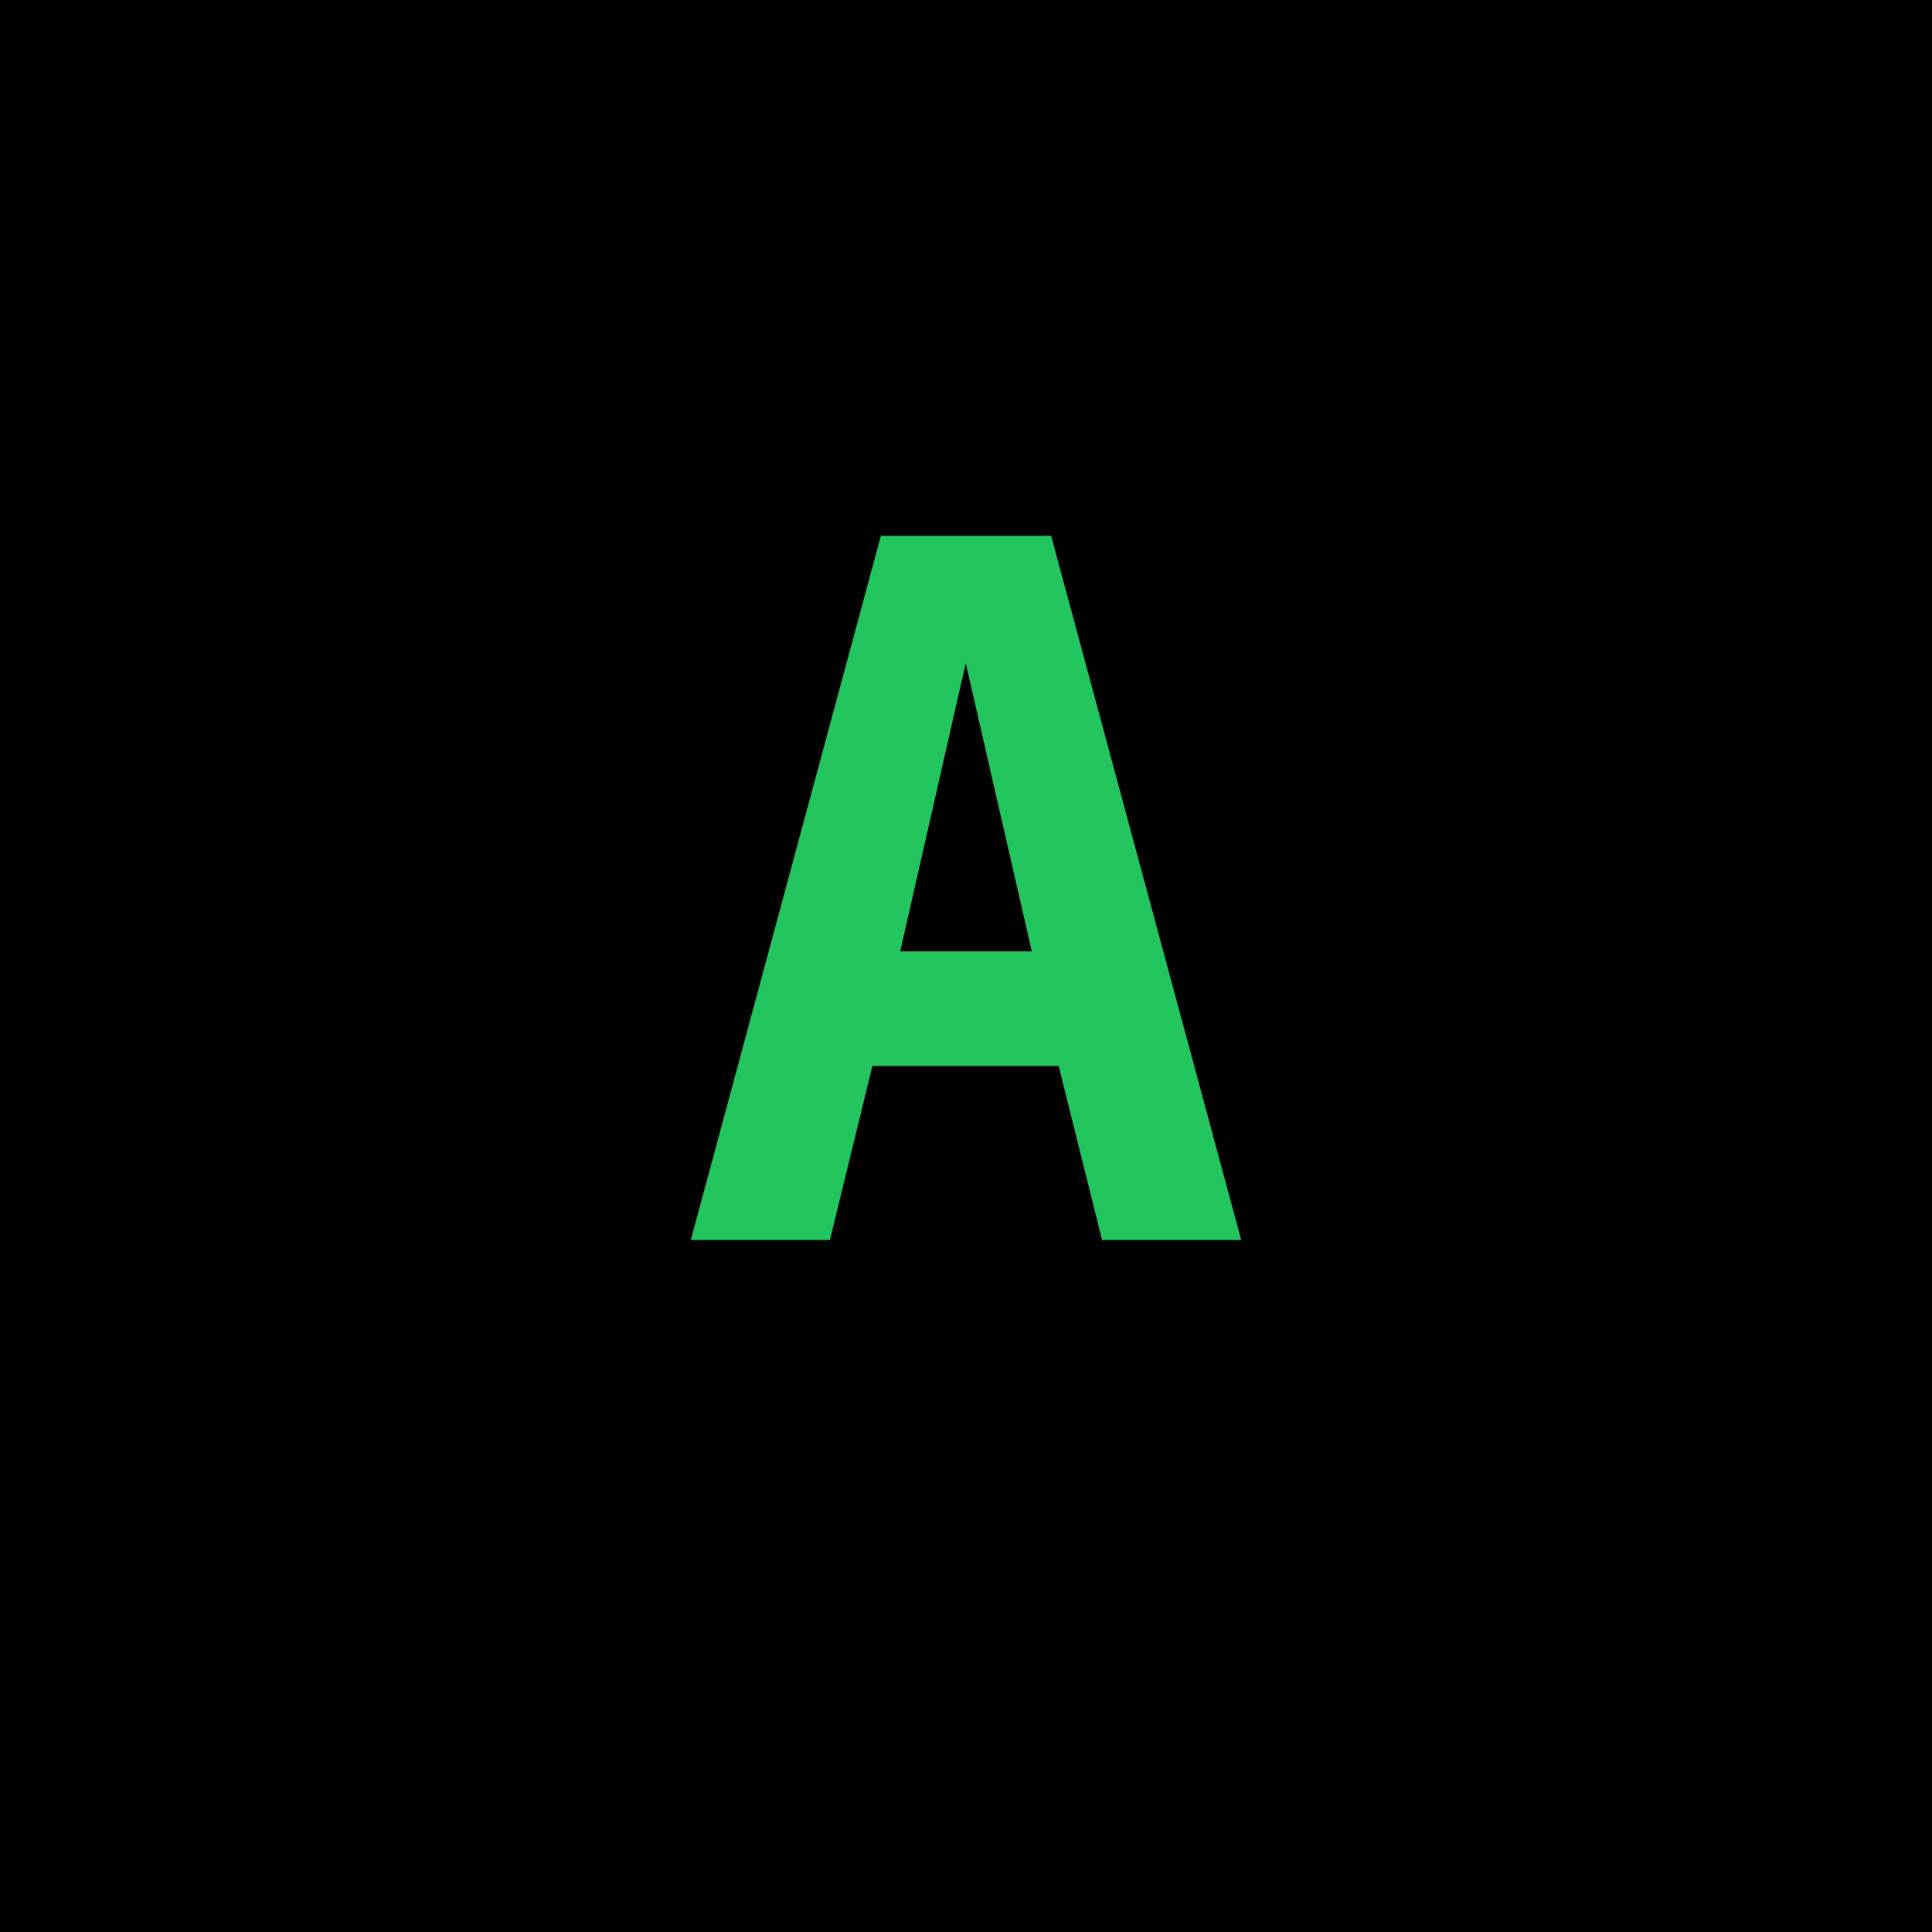
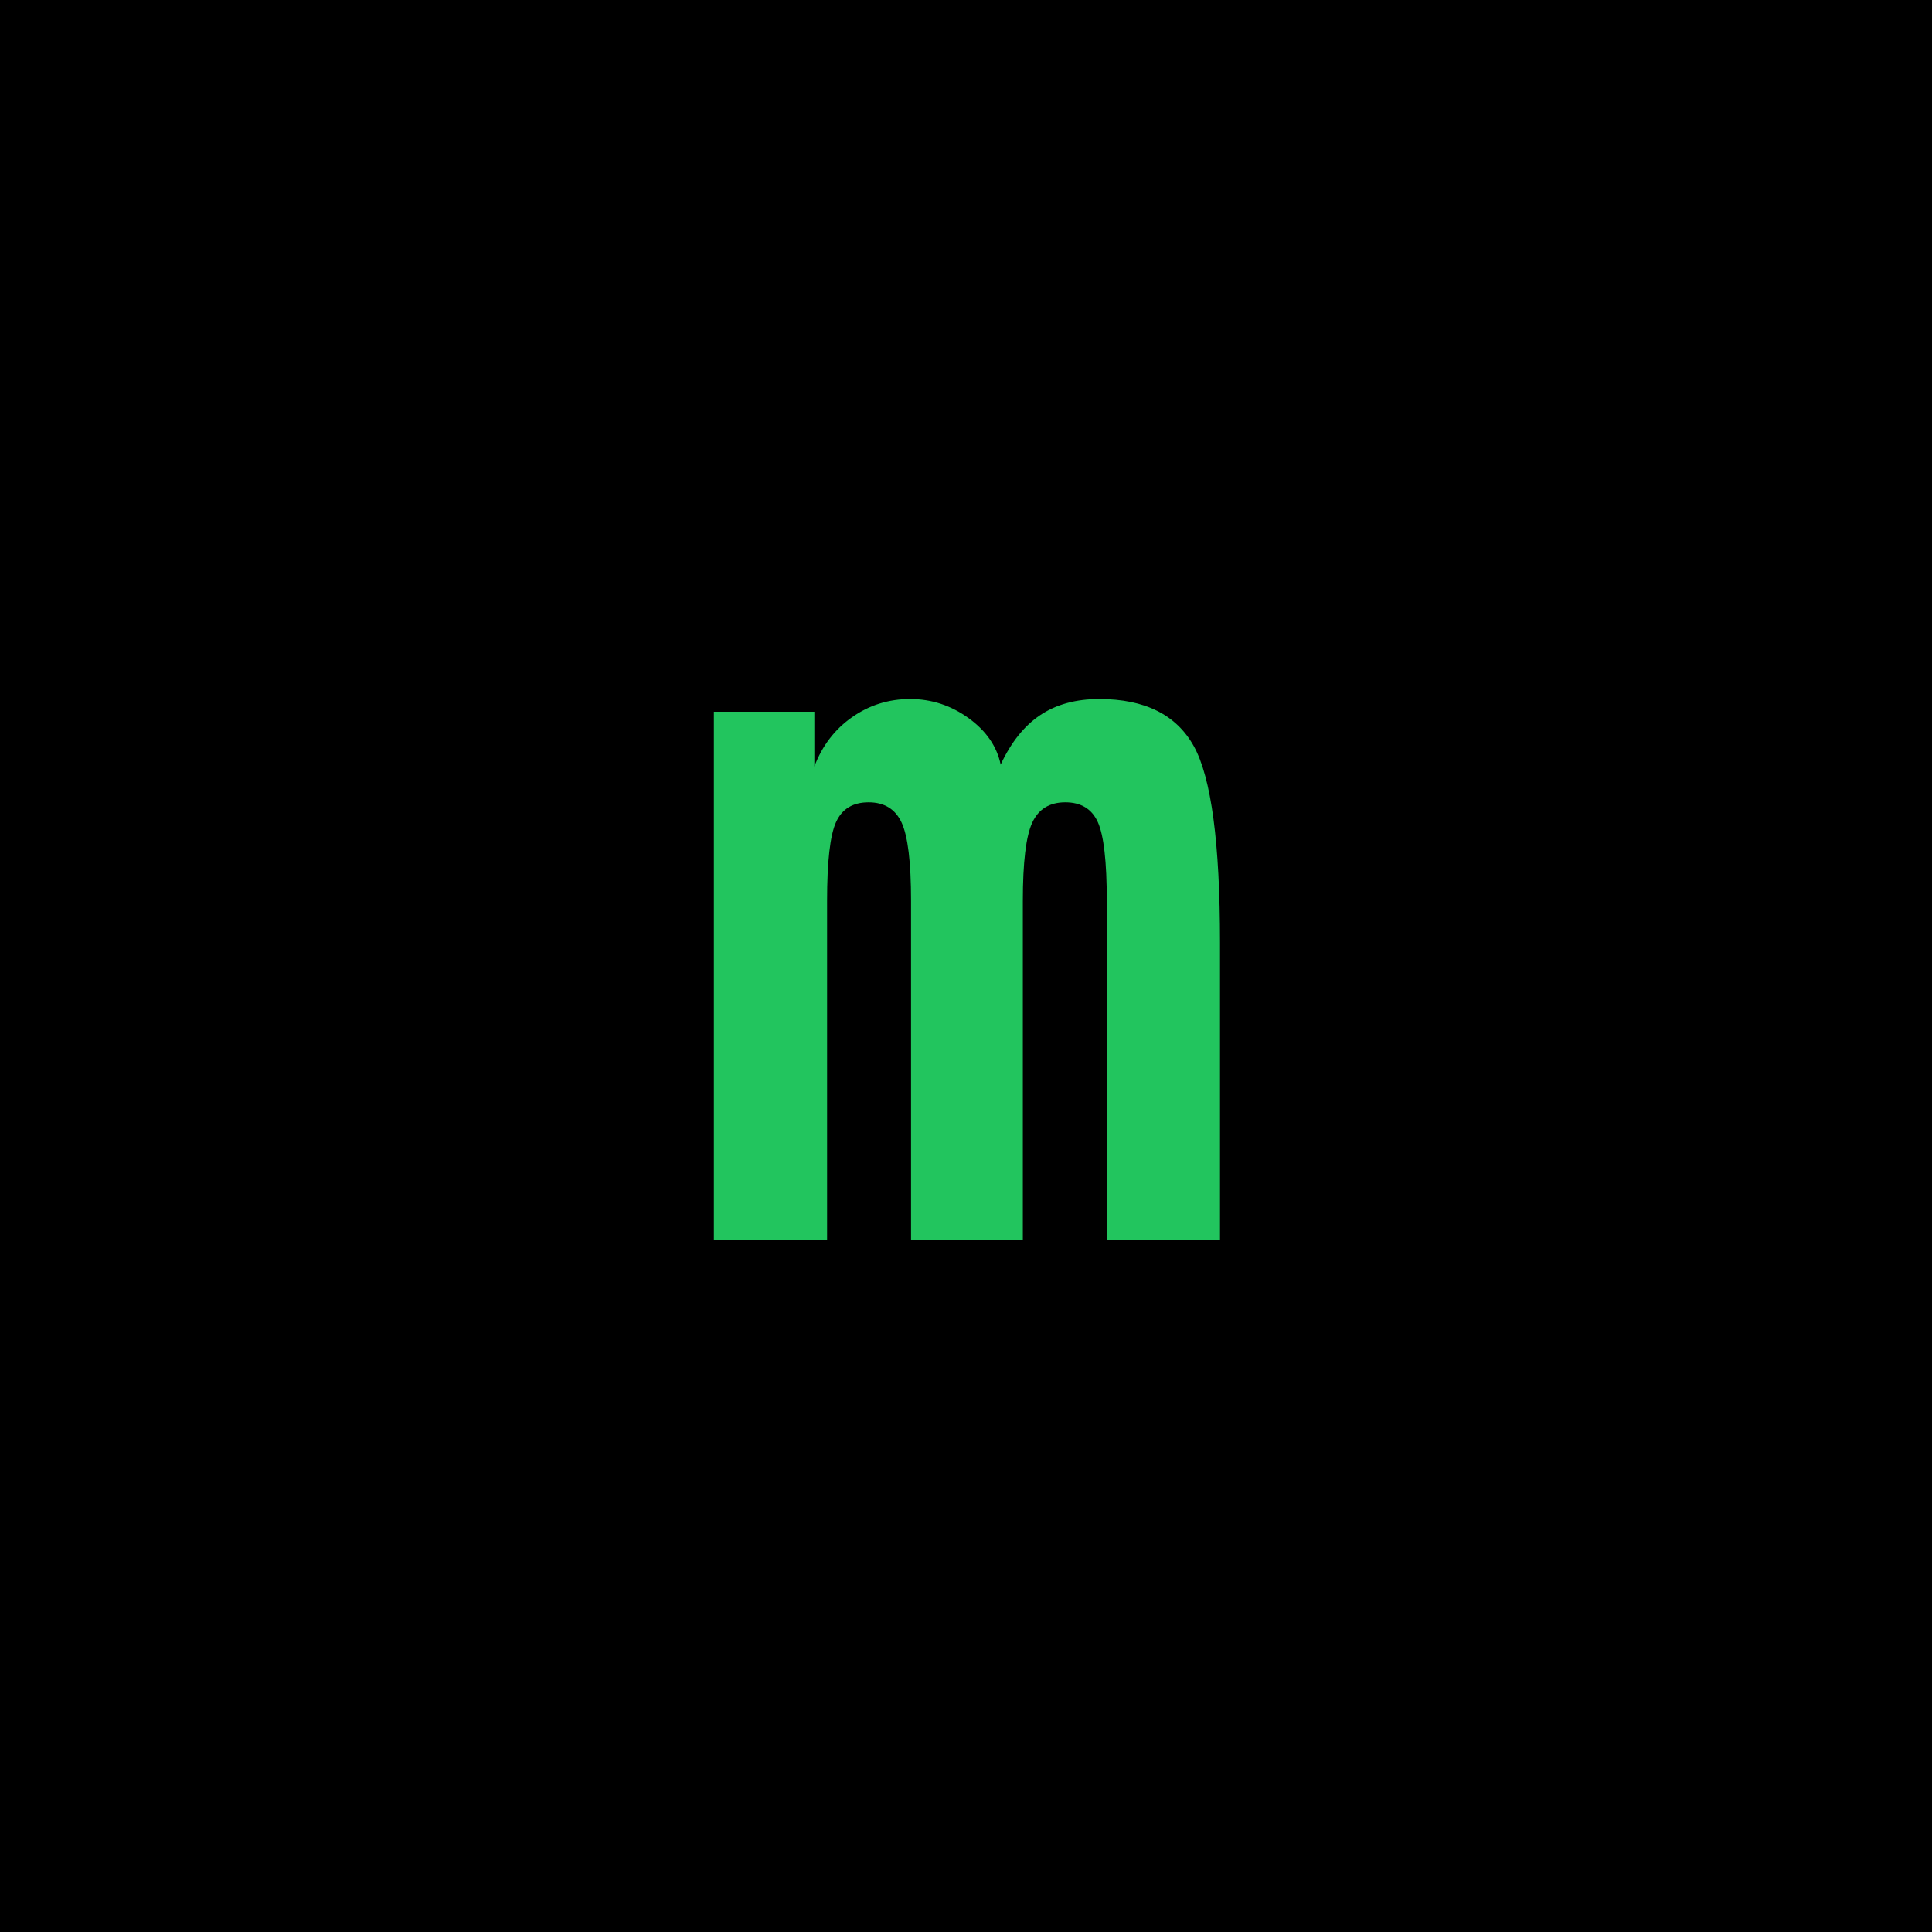
<svg xmlns="http://www.w3.org/2000/svg" width="512" height="512" viewBox="0 0 512 512">
  <rect width="512" height="512" fill="#000000" />
-   <text x="50%" y="50%" dominant-baseline="middle" text-anchor="middle" font-family="monospace" font-size="256" font-weight="bold" fill="#22c55e">A</text>
+   <text x="50%" y="50%" dominant-baseline="middle" text-anchor="middle" font-family="monospace" font-size="256" font-weight="bold" fill="#22c55e">m</text>
</svg>
